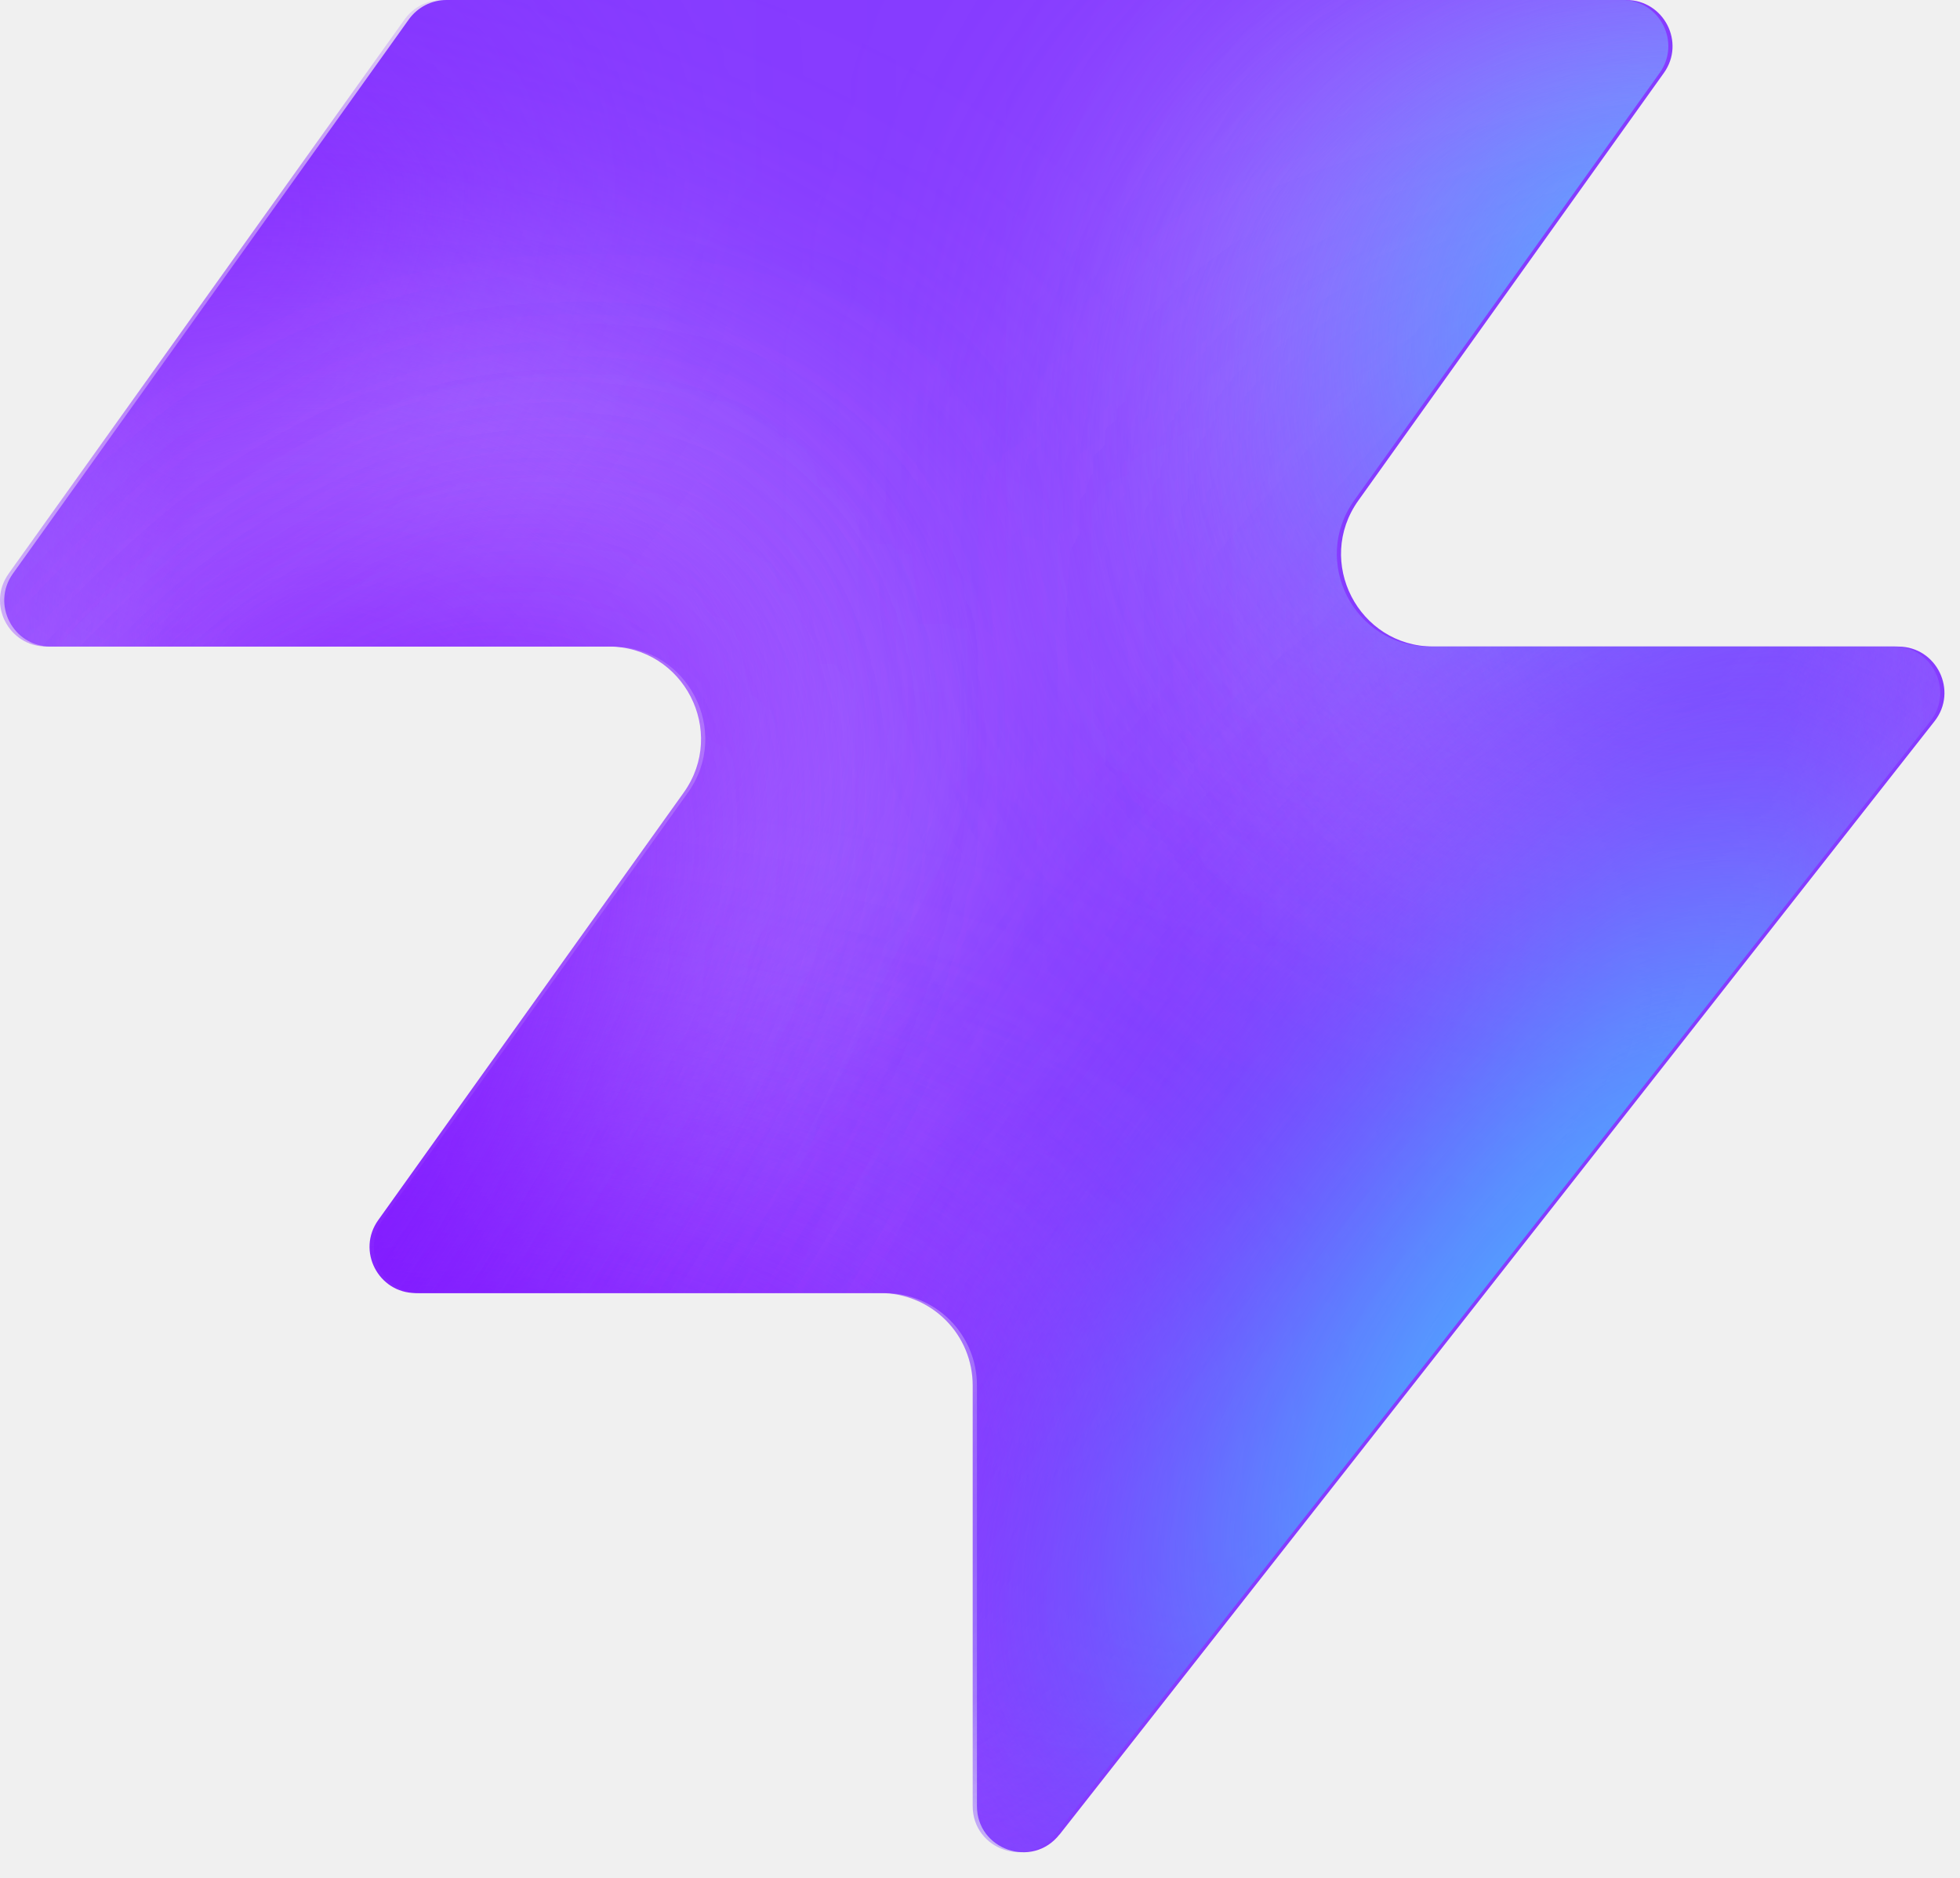
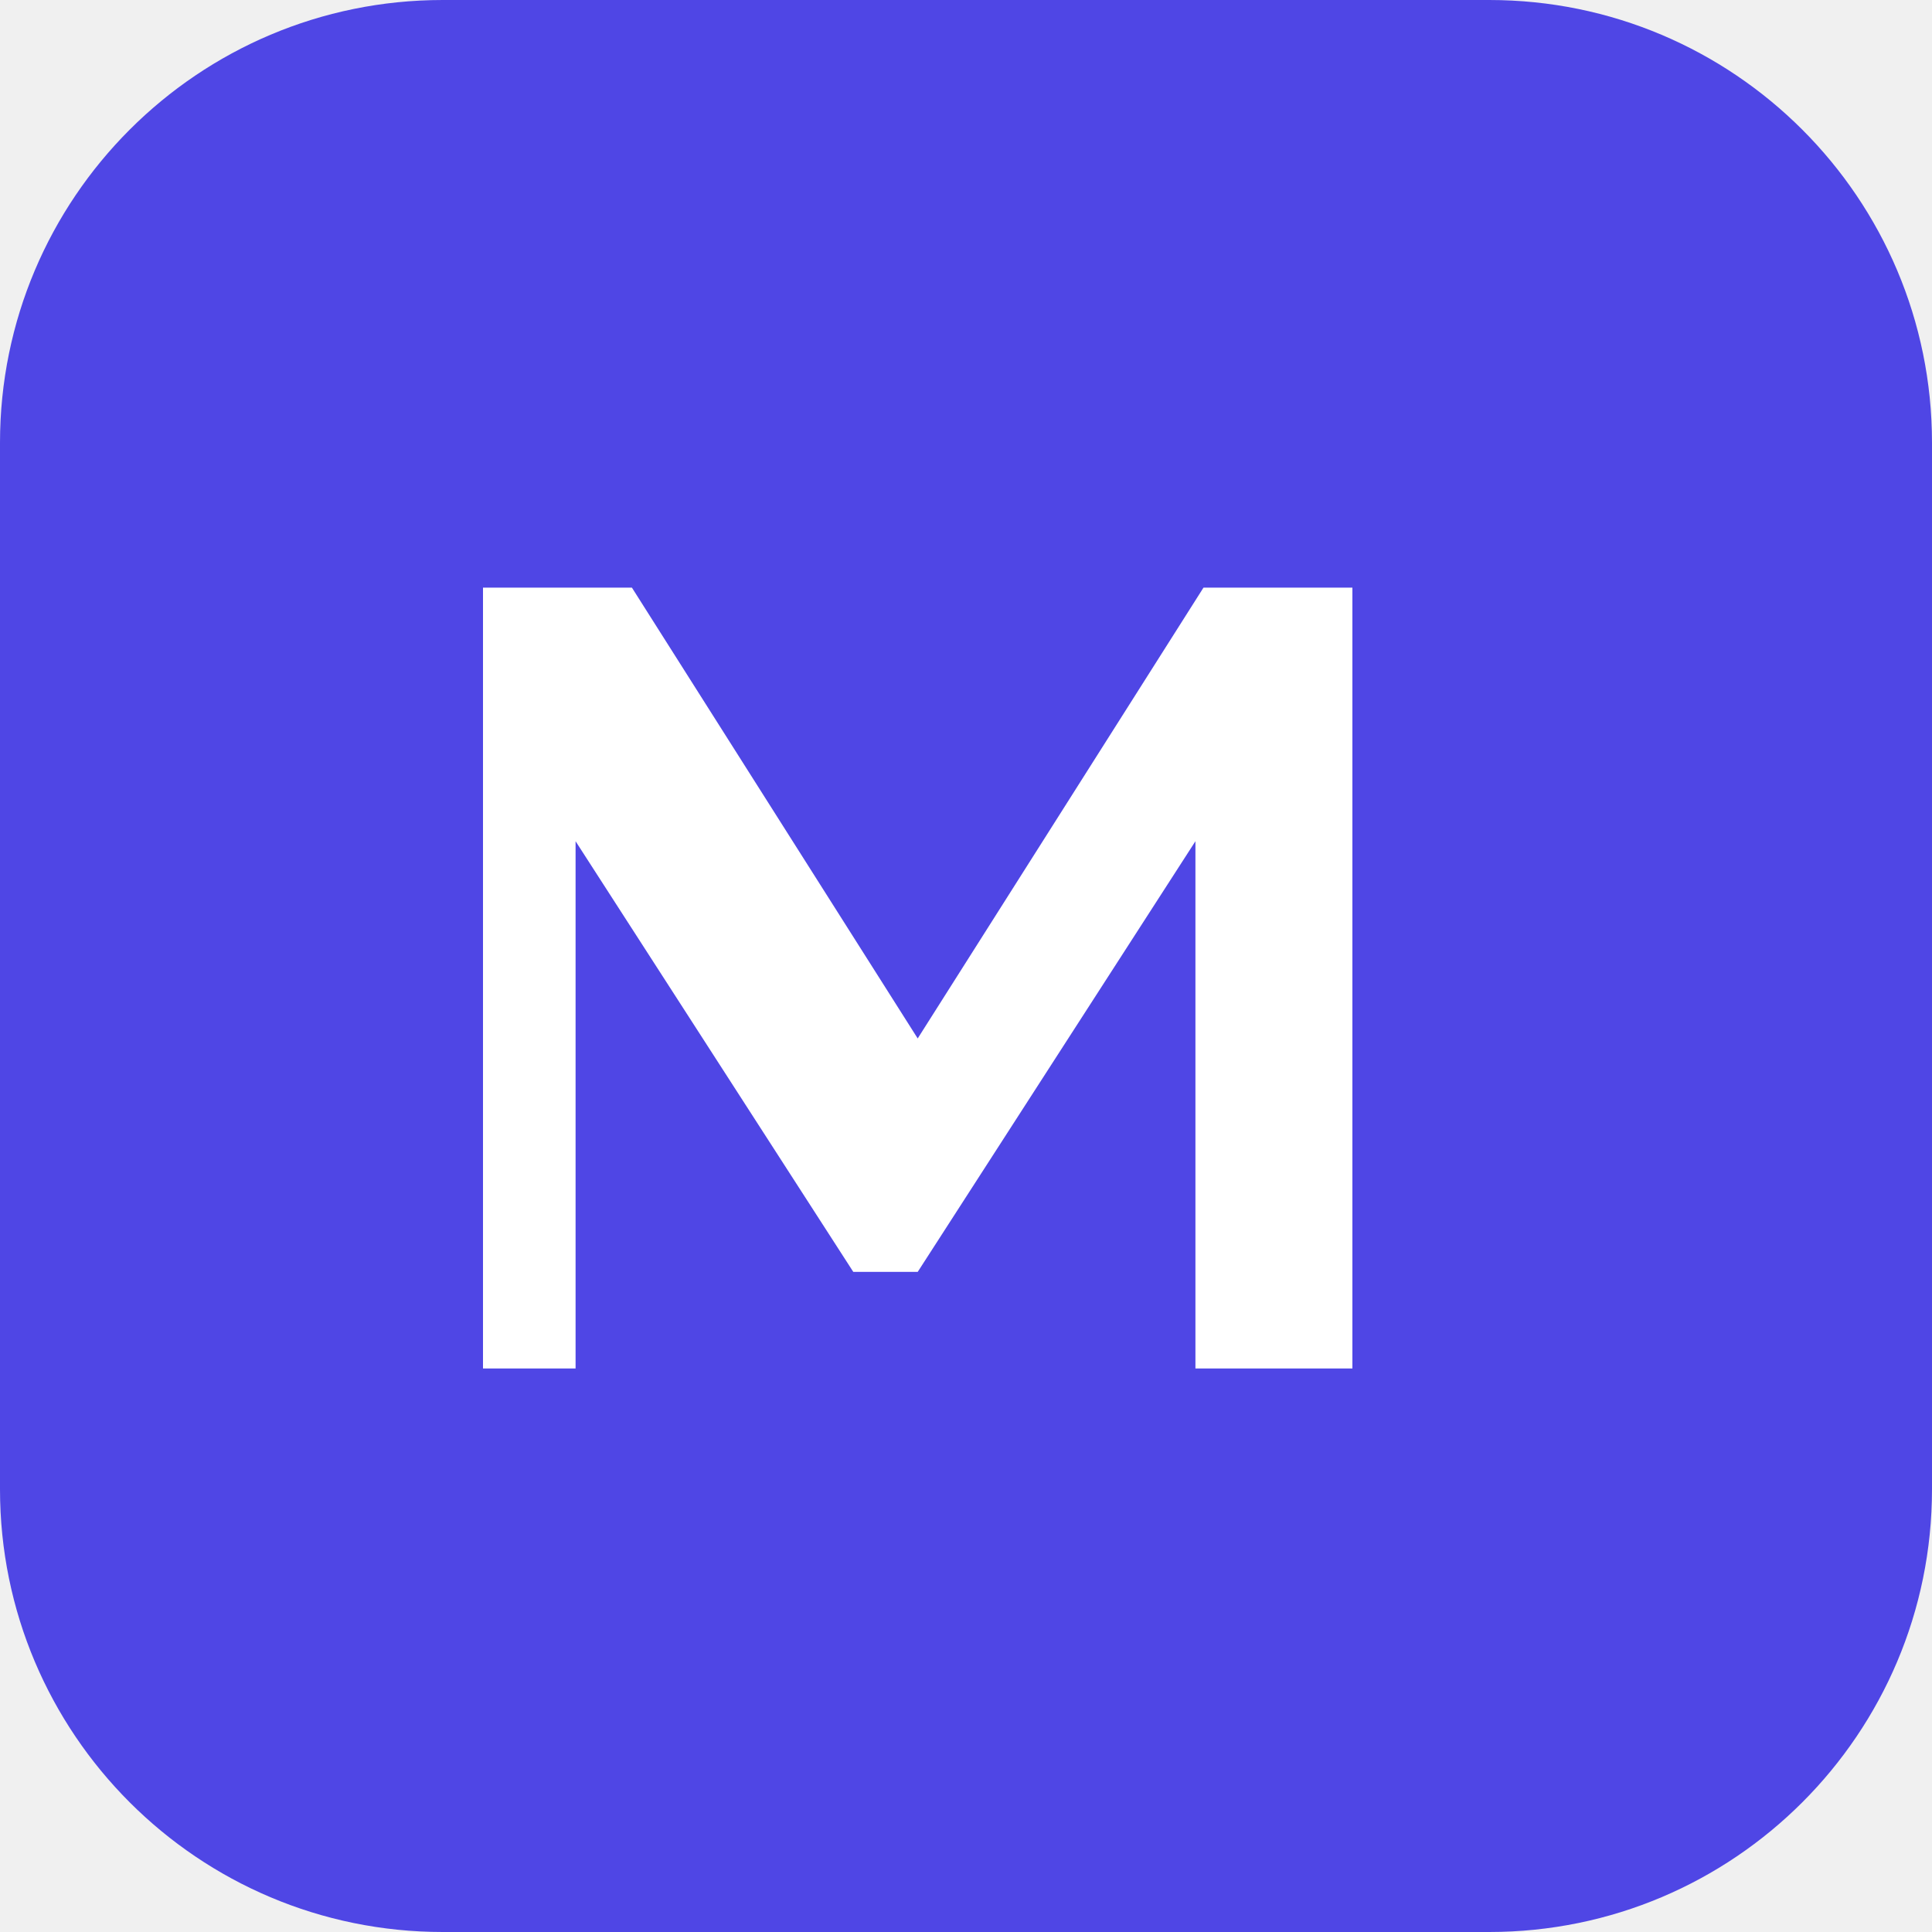
- <svg xmlns="http://www.w3.org/2000/svg" width="48" height="46" fill="none" viewBox="0 0 48 46">
-   <path fill="#863bff" d="M25.946 44.938c-.664.845-2.021.375-2.021-.698V33.937a2.26 2.26 0 0 0-2.262-2.262H10.287c-.92 0-1.456-1.04-.92-1.788l7.48-10.471c1.07-1.497 0-3.578-1.842-3.578H1.237c-.92 0-1.456-1.04-.92-1.788L10.013.474c.214-.297.556-.474.92-.474h28.894c.92 0 1.456 1.04.92 1.788l-7.48 10.471c-1.07 1.498 0 3.579 1.842 3.579h11.377c.943 0 1.473 1.088.89 1.83L25.947 44.94z" style="fill:#863bff;fill:color(display-p3 .525 .23 1);fill-opacity:1" />
-   <mask id="a" width="48" height="46" x="0" y="0" maskUnits="userSpaceOnUse" style="mask-type:alpha">
-     <path fill="#000" d="M25.842 44.938c-.664.844-2.021.375-2.021-.698V33.937a2.26 2.26 0 0 0-2.262-2.262H10.183c-.92 0-1.456-1.04-.92-1.788l7.48-10.471c1.07-1.498 0-3.579-1.842-3.579H1.133c-.92 0-1.456-1.04-.92-1.787L9.91.473c.214-.297.556-.474.92-.474h28.894c.92 0 1.456 1.04.92 1.788l-7.48 10.471c-1.07 1.498 0 3.578 1.842 3.578h11.377c.943 0 1.473 1.088.89 1.832L25.843 44.94z" style="fill:#000;fill-opacity:1" />
-   </mask>
-   <g mask="url(#a)">
-     <g filter="url(#b)">
-       <ellipse cx="5.508" cy="14.704" fill="#ede6ff" rx="5.508" ry="14.704" style="fill:#ede6ff;fill:color(display-p3 .927 .903 1);fill-opacity:1" transform="matrix(.00324 1 1 -.00324 -4.47 31.516)" />
-     </g>
-     <g filter="url(#c)">
-       <ellipse cx="10.399" cy="29.851" fill="#ede6ff" rx="10.399" ry="29.851" style="fill:#ede6ff;fill:color(display-p3 .927 .903 1);fill-opacity:1" transform="matrix(.00324 1 1 -.00324 -39.328 7.883)" />
-     </g>
-     <g filter="url(#d)">
-       <ellipse cx="5.508" cy="30.487" fill="#7e14ff" rx="5.508" ry="30.487" style="fill:#7e14ff;fill:color(display-p3 .492 .077 1);fill-opacity:1" transform="rotate(89.814 -25.913 -14.639)scale(1 -1)" />
-     </g>
-     <g filter="url(#e)">
-       <ellipse cx="5.508" cy="30.599" fill="#7e14ff" rx="5.508" ry="30.599" style="fill:#7e14ff;fill:color(display-p3 .492 .077 1);fill-opacity:1" transform="rotate(89.814 -32.644 -3.334)scale(1 -1)" />
-     </g>
-     <g filter="url(#f)">
-       <ellipse cx="5.508" cy="30.599" fill="#7e14ff" rx="5.508" ry="30.599" style="fill:#7e14ff;fill:color(display-p3 .492 .077 1);fill-opacity:1" transform="matrix(.00324 1 1 -.00324 -34.34 30.47)" />
-     </g>
-     <g filter="url(#g)">
-       <ellipse cx="14.072" cy="22.078" fill="#ede6ff" rx="14.072" ry="22.078" style="fill:#ede6ff;fill:color(display-p3 .927 .903 1);fill-opacity:1" transform="rotate(93.35 24.506 48.493)scale(-1 1)" />
-     </g>
-     <g filter="url(#h)">
-       <ellipse cx="3.47" cy="21.501" fill="#7e14ff" rx="3.47" ry="21.501" style="fill:#7e14ff;fill:color(display-p3 .492 .077 1);fill-opacity:1" transform="rotate(89.009 28.708 47.59)scale(-1 1)" />
-     </g>
-     <g filter="url(#i)">
-       <ellipse cx="3.47" cy="21.501" fill="#7e14ff" rx="3.47" ry="21.501" style="fill:#7e14ff;fill:color(display-p3 .492 .077 1);fill-opacity:1" transform="rotate(89.009 28.708 47.59)scale(-1 1)" />
-     </g>
-     <g filter="url(#j)">
-       <ellipse cx=".387" cy="8.972" fill="#7e14ff" rx="4.407" ry="29.108" style="fill:#7e14ff;fill:color(display-p3 .492 .077 1);fill-opacity:1" transform="rotate(39.51 .387 8.972)" />
-     </g>
-     <g filter="url(#k)">
-       <ellipse cx="47.523" cy="-6.092" fill="#7e14ff" rx="4.407" ry="29.108" style="fill:#7e14ff;fill:color(display-p3 .492 .077 1);fill-opacity:1" transform="rotate(37.892 47.523 -6.092)" />
-     </g>
-     <g filter="url(#l)">
-       <ellipse cx="41.412" cy="6.333" fill="#47bfff" rx="5.971" ry="9.665" style="fill:#47bfff;fill:color(display-p3 .28 .748 1);fill-opacity:1" transform="rotate(37.892 41.412 6.333)" />
-     </g>
-     <g filter="url(#m)">
-       <ellipse cx="-1.879" cy="38.332" fill="#7e14ff" rx="4.407" ry="29.108" style="fill:#7e14ff;fill:color(display-p3 .492 .077 1);fill-opacity:1" transform="rotate(37.892 -1.88 38.332)" />
-     </g>
-     <g filter="url(#n)">
-       <ellipse cx="-1.879" cy="38.332" fill="#7e14ff" rx="4.407" ry="29.108" style="fill:#7e14ff;fill:color(display-p3 .492 .077 1);fill-opacity:1" transform="rotate(37.892 -1.88 38.332)" />
-     </g>
-     <g filter="url(#o)">
-       <ellipse cx="35.651" cy="29.907" fill="#7e14ff" rx="4.407" ry="29.108" style="fill:#7e14ff;fill:color(display-p3 .492 .077 1);fill-opacity:1" transform="rotate(37.892 35.651 29.907)" />
-     </g>
-     <g filter="url(#p)">
-       <ellipse cx="38.418" cy="32.4" fill="#47bfff" rx="5.971" ry="15.297" style="fill:#47bfff;fill:color(display-p3 .28 .748 1);fill-opacity:1" transform="rotate(37.892 38.418 32.4)" />
-     </g>
-   </g>
-   <defs>
-     <filter id="b" width="60.045" height="41.654" x="-19.77" y="16.149" color-interpolation-filters="sRGB" filterUnits="userSpaceOnUse">
-       <feFlood flood-opacity="0" result="BackgroundImageFix" />
-       <feBlend in="SourceGraphic" in2="BackgroundImageFix" result="shape" />
-       <feGaussianBlur result="effect1_foregroundBlur_2002_17158" stdDeviation="7.659" />
-     </filter>
-     <filter id="c" width="90.34" height="51.437" x="-54.613" y="-7.533" color-interpolation-filters="sRGB" filterUnits="userSpaceOnUse">
-       <feFlood flood-opacity="0" result="BackgroundImageFix" />
-       <feBlend in="SourceGraphic" in2="BackgroundImageFix" result="shape" />
-       <feGaussianBlur result="effect1_foregroundBlur_2002_17158" stdDeviation="7.659" />
-     </filter>
-     <filter id="d" width="79.355" height="29.4" x="-49.64" y="2.03" color-interpolation-filters="sRGB" filterUnits="userSpaceOnUse">
-       <feFlood flood-opacity="0" result="BackgroundImageFix" />
-       <feBlend in="SourceGraphic" in2="BackgroundImageFix" result="shape" />
-       <feGaussianBlur result="effect1_foregroundBlur_2002_17158" stdDeviation="4.596" />
-     </filter>
-     <filter id="e" width="79.579" height="29.4" x="-45.045" y="20.029" color-interpolation-filters="sRGB" filterUnits="userSpaceOnUse">
-       <feFlood flood-opacity="0" result="BackgroundImageFix" />
-       <feBlend in="SourceGraphic" in2="BackgroundImageFix" result="shape" />
-       <feGaussianBlur result="effect1_foregroundBlur_2002_17158" stdDeviation="4.596" />
-     </filter>
-     <filter id="f" width="79.579" height="29.4" x="-43.513" y="21.178" color-interpolation-filters="sRGB" filterUnits="userSpaceOnUse">
-       <feFlood flood-opacity="0" result="BackgroundImageFix" />
-       <feBlend in="SourceGraphic" in2="BackgroundImageFix" result="shape" />
-       <feGaussianBlur result="effect1_foregroundBlur_2002_17158" stdDeviation="4.596" />
-     </filter>
-     <filter id="g" width="74.749" height="58.852" x="15.756" y="-17.901" color-interpolation-filters="sRGB" filterUnits="userSpaceOnUse">
-       <feFlood flood-opacity="0" result="BackgroundImageFix" />
-       <feBlend in="SourceGraphic" in2="BackgroundImageFix" result="shape" />
-       <feGaussianBlur result="effect1_foregroundBlur_2002_17158" stdDeviation="7.659" />
-     </filter>
-     <filter id="h" width="61.377" height="25.362" x="23.548" y="2.284" color-interpolation-filters="sRGB" filterUnits="userSpaceOnUse">
-       <feFlood flood-opacity="0" result="BackgroundImageFix" />
-       <feBlend in="SourceGraphic" in2="BackgroundImageFix" result="shape" />
-       <feGaussianBlur result="effect1_foregroundBlur_2002_17158" stdDeviation="4.596" />
-     </filter>
-     <filter id="i" width="61.377" height="25.362" x="23.548" y="2.284" color-interpolation-filters="sRGB" filterUnits="userSpaceOnUse">
-       <feFlood flood-opacity="0" result="BackgroundImageFix" />
-       <feBlend in="SourceGraphic" in2="BackgroundImageFix" result="shape" />
-       <feGaussianBlur result="effect1_foregroundBlur_2002_17158" stdDeviation="4.596" />
-     </filter>
-     <filter id="j" width="56.045" height="63.649" x="-27.636" y="-22.853" color-interpolation-filters="sRGB" filterUnits="userSpaceOnUse">
-       <feFlood flood-opacity="0" result="BackgroundImageFix" />
-       <feBlend in="SourceGraphic" in2="BackgroundImageFix" result="shape" />
-       <feGaussianBlur result="effect1_foregroundBlur_2002_17158" stdDeviation="4.596" />
-     </filter>
-     <filter id="k" width="54.814" height="64.646" x="20.116" y="-38.415" color-interpolation-filters="sRGB" filterUnits="userSpaceOnUse">
-       <feFlood flood-opacity="0" result="BackgroundImageFix" />
-       <feBlend in="SourceGraphic" in2="BackgroundImageFix" result="shape" />
-       <feGaussianBlur result="effect1_foregroundBlur_2002_17158" stdDeviation="4.596" />
-     </filter>
-     <filter id="l" width="33.541" height="35.313" x="24.641" y="-11.323" color-interpolation-filters="sRGB" filterUnits="userSpaceOnUse">
-       <feFlood flood-opacity="0" result="BackgroundImageFix" />
-       <feBlend in="SourceGraphic" in2="BackgroundImageFix" result="shape" />
-       <feGaussianBlur result="effect1_foregroundBlur_2002_17158" stdDeviation="4.596" />
-     </filter>
-     <filter id="m" width="54.814" height="64.646" x="-29.286" y="6.009" color-interpolation-filters="sRGB" filterUnits="userSpaceOnUse">
-       <feFlood flood-opacity="0" result="BackgroundImageFix" />
-       <feBlend in="SourceGraphic" in2="BackgroundImageFix" result="shape" />
-       <feGaussianBlur result="effect1_foregroundBlur_2002_17158" stdDeviation="4.596" />
-     </filter>
-     <filter id="n" width="54.814" height="64.646" x="-29.286" y="6.009" color-interpolation-filters="sRGB" filterUnits="userSpaceOnUse">
-       <feFlood flood-opacity="0" result="BackgroundImageFix" />
-       <feBlend in="SourceGraphic" in2="BackgroundImageFix" result="shape" />
-       <feGaussianBlur result="effect1_foregroundBlur_2002_17158" stdDeviation="4.596" />
-     </filter>
-     <filter id="o" width="54.814" height="64.646" x="8.244" y="-2.416" color-interpolation-filters="sRGB" filterUnits="userSpaceOnUse">
-       <feFlood flood-opacity="0" result="BackgroundImageFix" />
-       <feBlend in="SourceGraphic" in2="BackgroundImageFix" result="shape" />
-       <feGaussianBlur result="effect1_foregroundBlur_2002_17158" stdDeviation="4.596" />
-     </filter>
-     <filter id="p" width="39.409" height="43.623" x="18.713" y="10.588" color-interpolation-filters="sRGB" filterUnits="userSpaceOnUse">
-       <feFlood flood-opacity="0" result="BackgroundImageFix" />
-       <feBlend in="SourceGraphic" in2="BackgroundImageFix" result="shape" />
-       <feGaussianBlur result="effect1_foregroundBlur_2002_17158" stdDeviation="4.596" />
-     </filter>
-   </defs>
+ <svg xmlns="http://www.w3.org/2000/svg" width="48" height="48" viewBox="0 0 48 48" fill="none">
+   <rect width="48" height="48" rx="11" fill="#4f46e5" />
+   <path d="M12 34V14.6h3.7l7.1 11.2 7.1-11.2H33.6V34h-3.9V20.9l-6.9 10.7h-1.6l-6.9-10.7V34H12z" fill="#ffffff" />
</svg>
